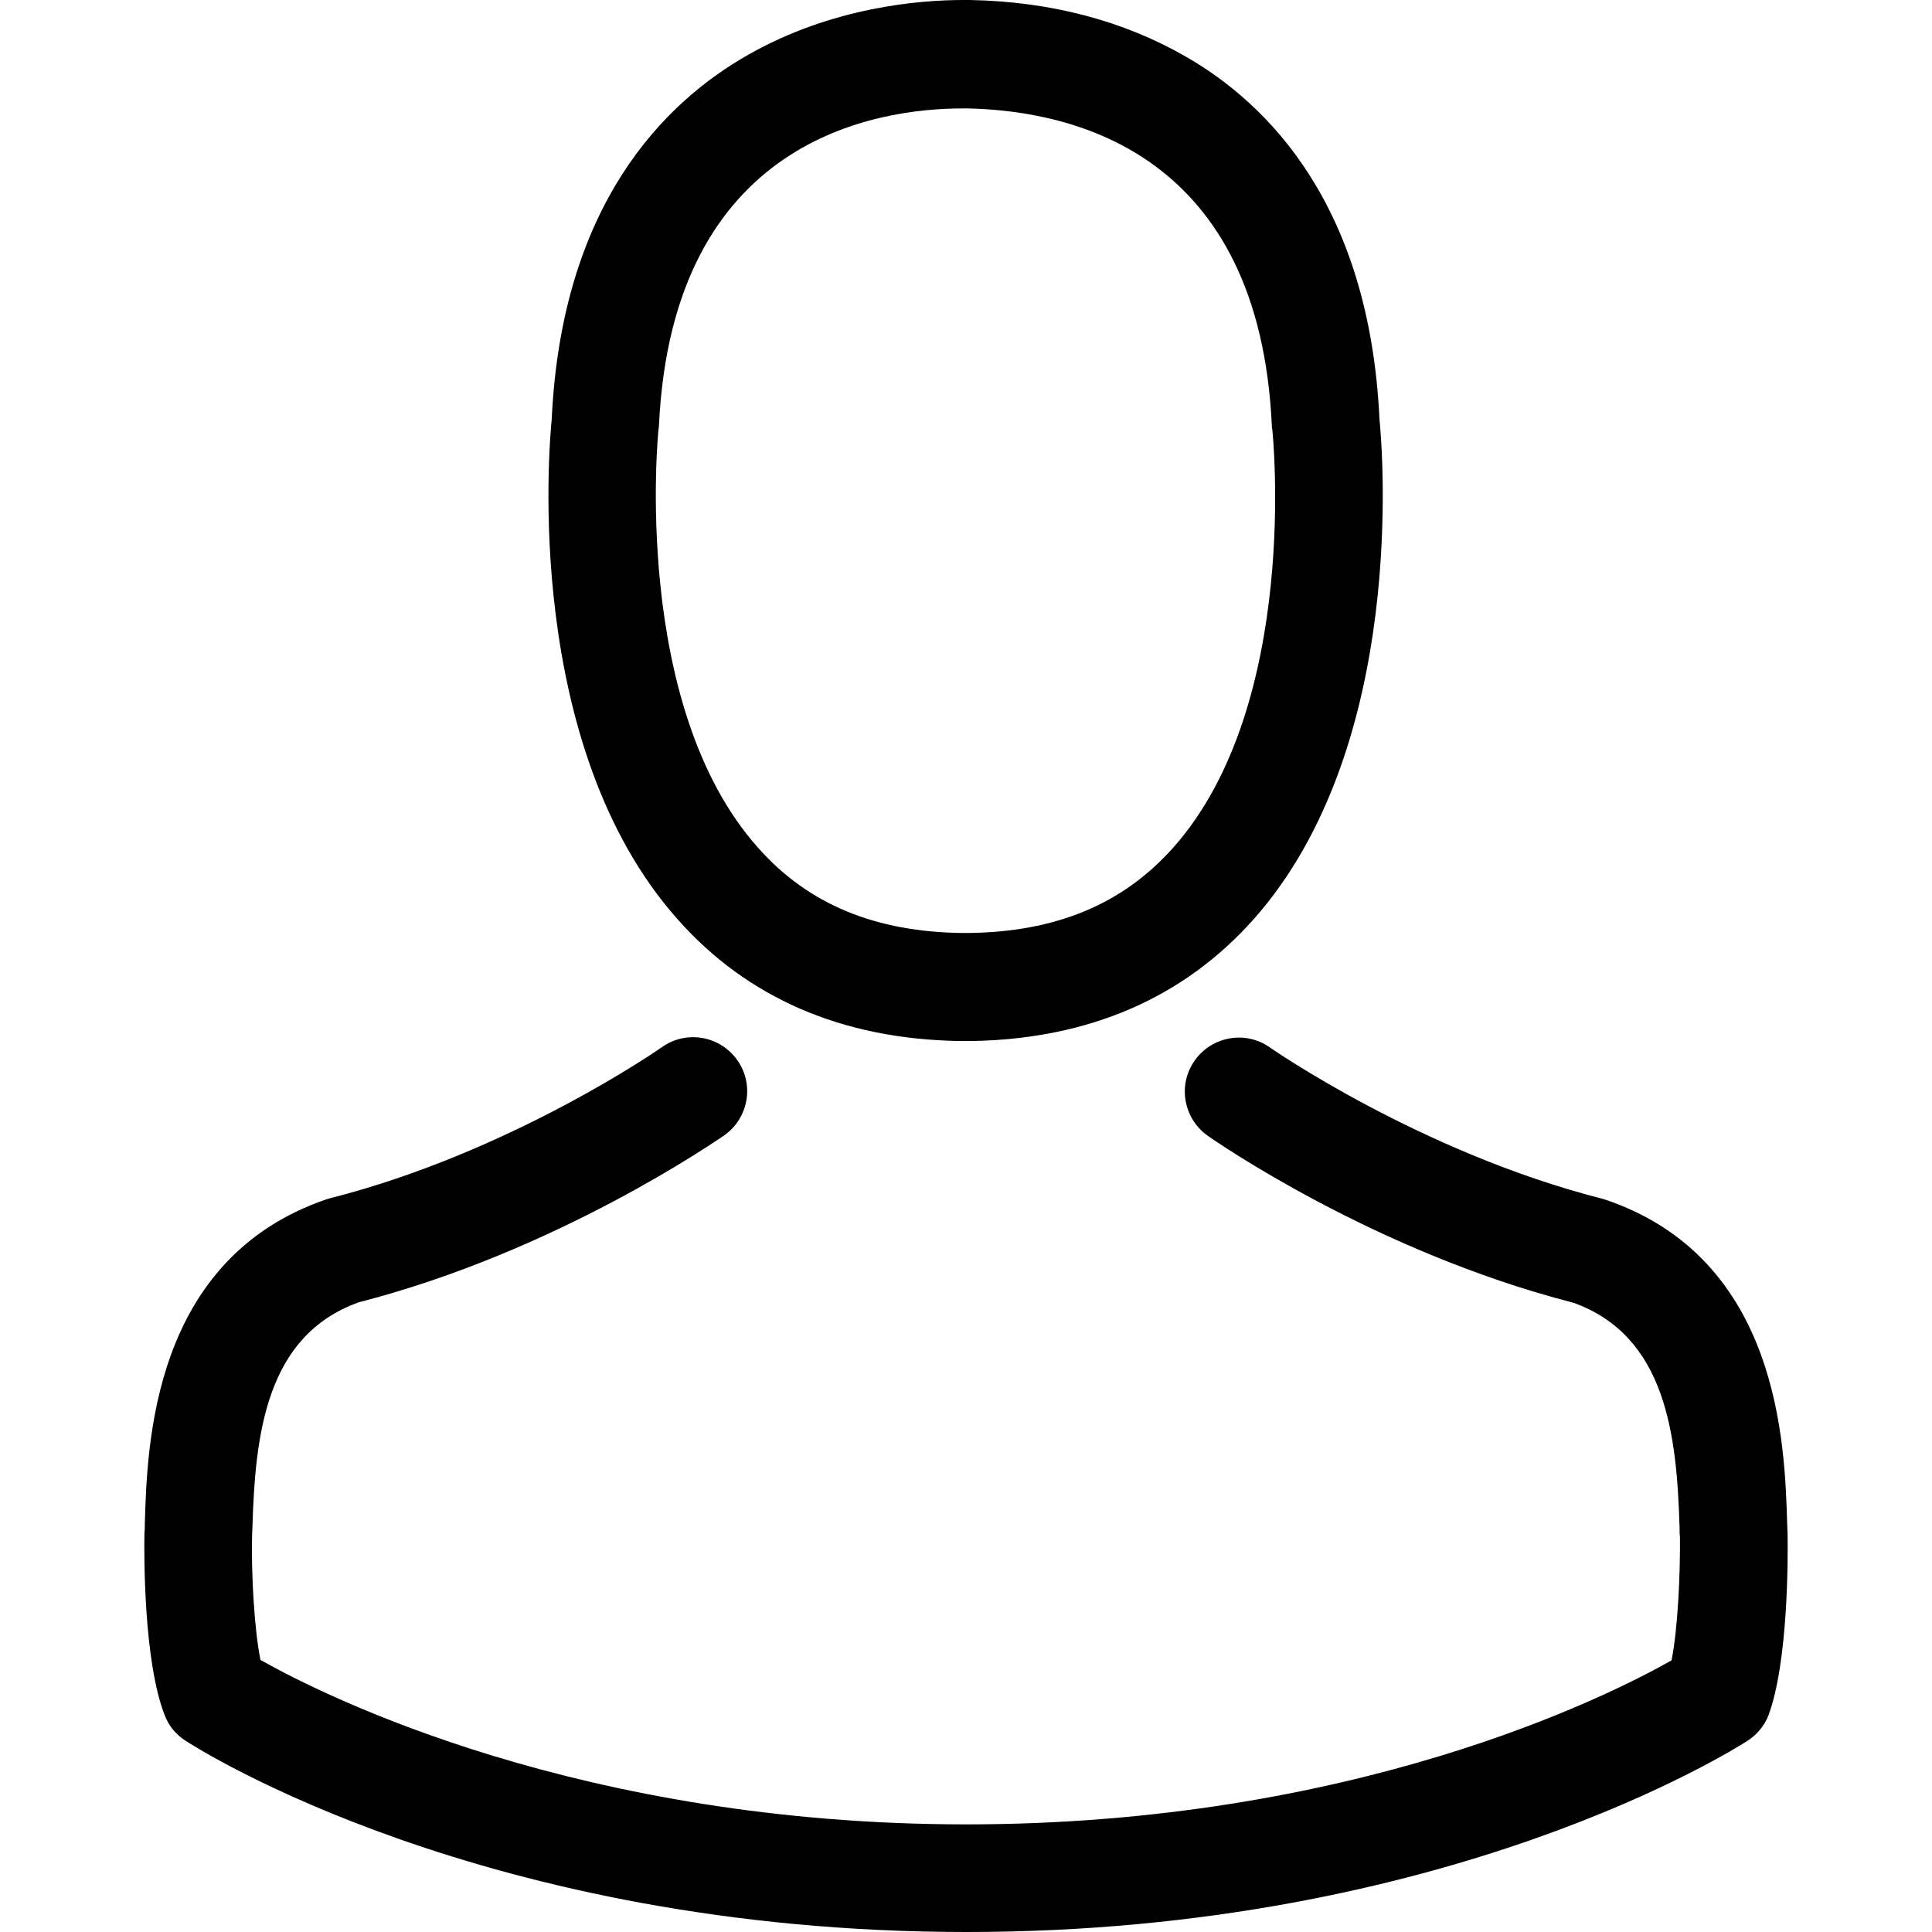
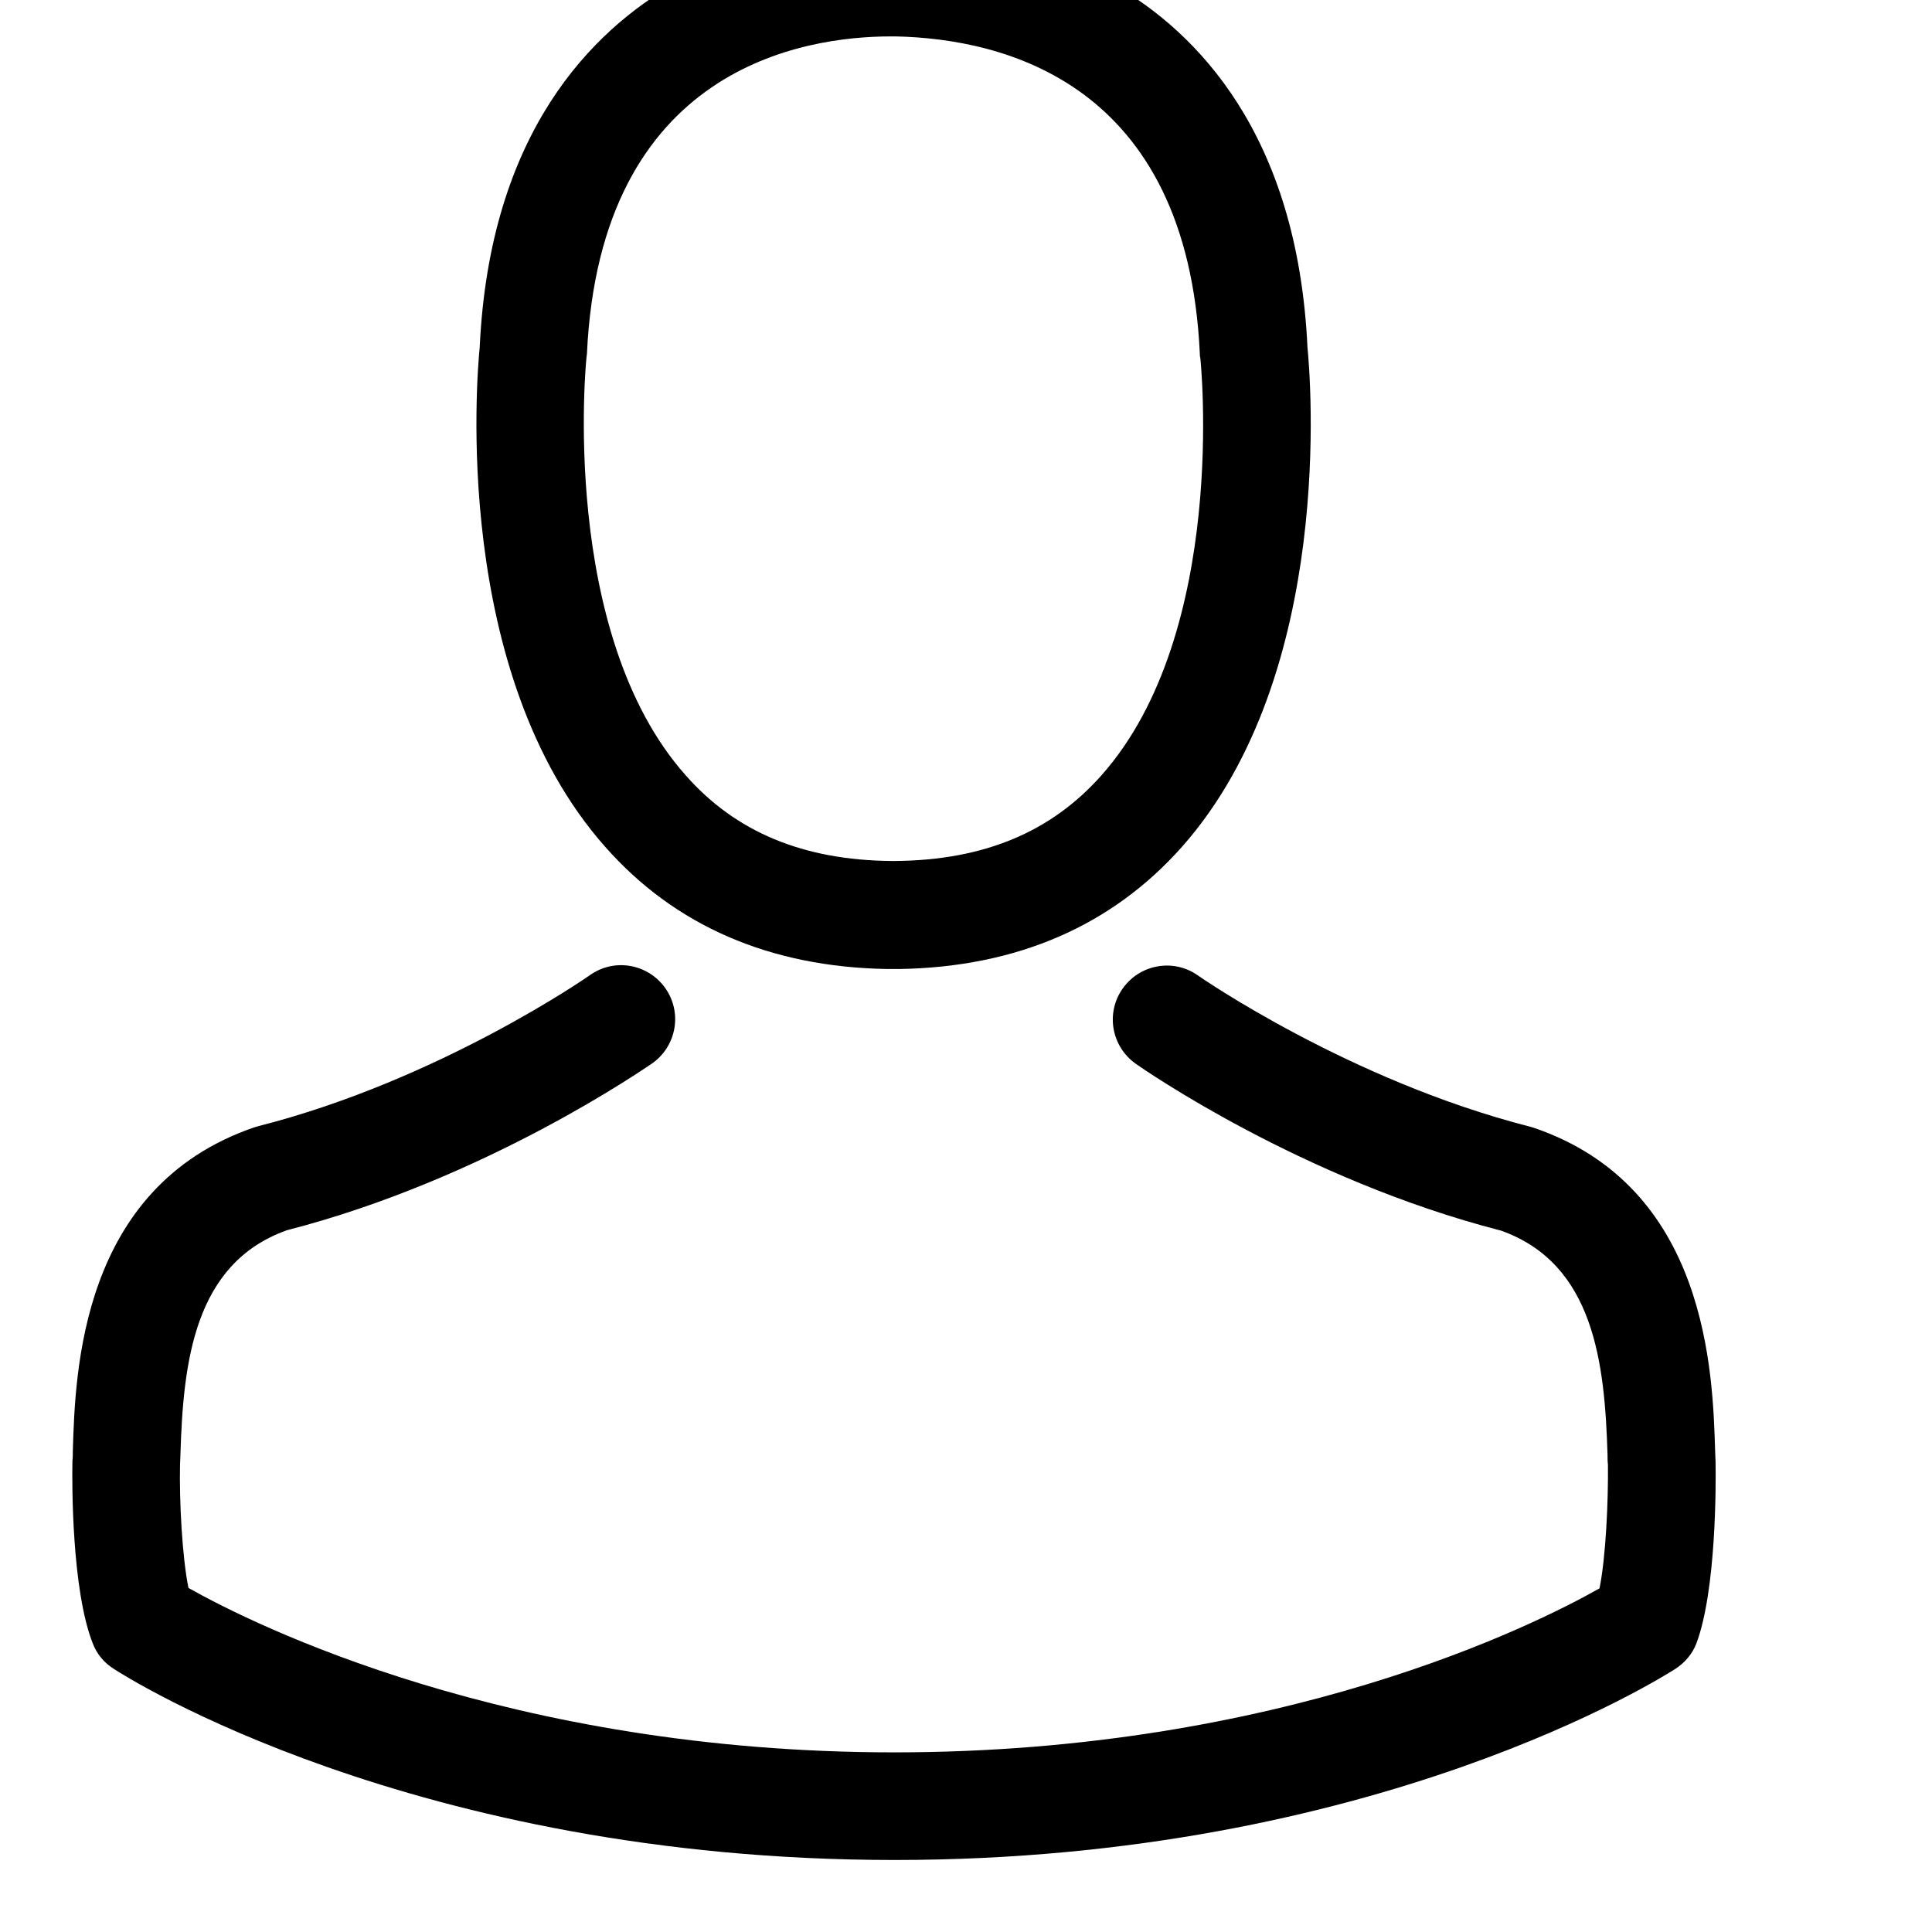
- <svg xmlns="http://www.w3.org/2000/svg" version="1.1" id="Capa_1" x="0px" y="0px" viewBox="0 0 482.9 482.9" style="enable-background:new 0 0 482.9 482.9;" xml:space="preserve">
+ <svg xmlns="http://www.w3.org/2000/svg" version="1.1" id="Capa_1" x="18px" y="18px" viewBox="18 18 482.9 482.9" style="enable-background:new 0 0 482.9 482.9;" xml:space="preserve">
  <g>
    <g>
      <path fill="currentColor" d="M239.7,260.2c0.5,0,1,0,1.6,0c0.2,0,0.4,0,0.6,0c0.3,0,0.7,0,1,0c29.3-0.5,53-10.8,70.5-30.5    c38.5-43.4,32.1-117.8,31.4-124.9c-2.5-53.3-27.7-78.8-48.5-90.7C280.8,5.2,262.7,0.4,242.5,0h-0.7c-0.1,0-0.3,0-0.4,0h-0.6    c-11.1,0-32.9,1.8-53.8,13.7c-21,11.9-46.6,37.4-49.1,91.1c-0.7,7.1-7.1,81.5,31.4,124.9C186.7,249.4,210.4,259.7,239.7,260.2z     M164.6,107.3c0-0.3,0.1-0.6,0.1-0.8c3.3-71.7,54.2-79.4,76-79.4h0.4c0.2,0,0.5,0,0.8,0c27,0.6,72.9,11.6,76,79.4    c0,0.3,0,0.6,0.1,0.8c0.1,0.7,7.1,68.7-24.7,104.5c-12.6,14.2-29.4,21.2-51.5,21.4c-0.2,0-0.3,0-0.5,0l0,0c-0.2,0-0.3,0-0.5,0    c-22-0.2-38.9-7.2-51.4-21.4C157.7,176.2,164.5,107.9,164.6,107.3z" />
      <path fill="currentColor" d="M446.8,383.6c0-0.1,0-0.2,0-0.3c0-0.8-0.1-1.6-0.1-2.5c-0.6-19.8-1.9-66.1-45.3-80.9c-0.3-0.1-0.7-0.2-1-0.3    c-45.1-11.5-82.6-37.5-83-37.8c-6.1-4.3-14.5-2.8-18.8,3.3c-4.3,6.1-2.8,14.5,3.3,18.8c1.7,1.2,41.5,28.9,91.3,41.7    c23.3,8.3,25.9,33.2,26.6,56c0,0.9,0,1.7,0.1,2.5c0.1,9-0.5,22.9-2.1,30.9c-16.2,9.2-79.7,41-176.3,41    c-96.2,0-160.1-31.9-176.4-41.1c-1.6-8-2.3-21.9-2.1-30.9c0-0.8,0.1-1.6,0.1-2.5c0.7-22.8,3.3-47.7,26.6-56    c49.8-12.8,89.6-40.6,91.3-41.7c6.1-4.3,7.6-12.7,3.3-18.8c-4.3-6.1-12.7-7.6-18.8-3.3c-0.4,0.3-37.7,26.3-83,37.8    c-0.4,0.1-0.7,0.2-1,0.3c-43.4,14.9-44.7,61.2-45.3,80.9c0,0.9,0,1.7-0.1,2.5c0,0.1,0,0.2,0,0.3c-0.1,5.2-0.2,31.9,5.1,45.3    c1,2.6,2.8,4.8,5.2,6.3c3,2,74.9,47.8,195.2,47.8s192.2-45.9,195.2-47.8c2.3-1.5,4.2-3.7,5.2-6.3    C447,415.5,446.9,388.8,446.8,383.6z" />
    </g>
  </g>
  <g>
</g>
  <g>
</g>
  <g>
</g>
  <g>
</g>
  <g>
</g>
  <g>
</g>
  <g>
</g>
  <g>
</g>
  <g>
</g>
  <g>
</g>
  <g>
</g>
  <g>
</g>
  <g>
</g>
  <g>
</g>
  <g>
</g>
</svg>
